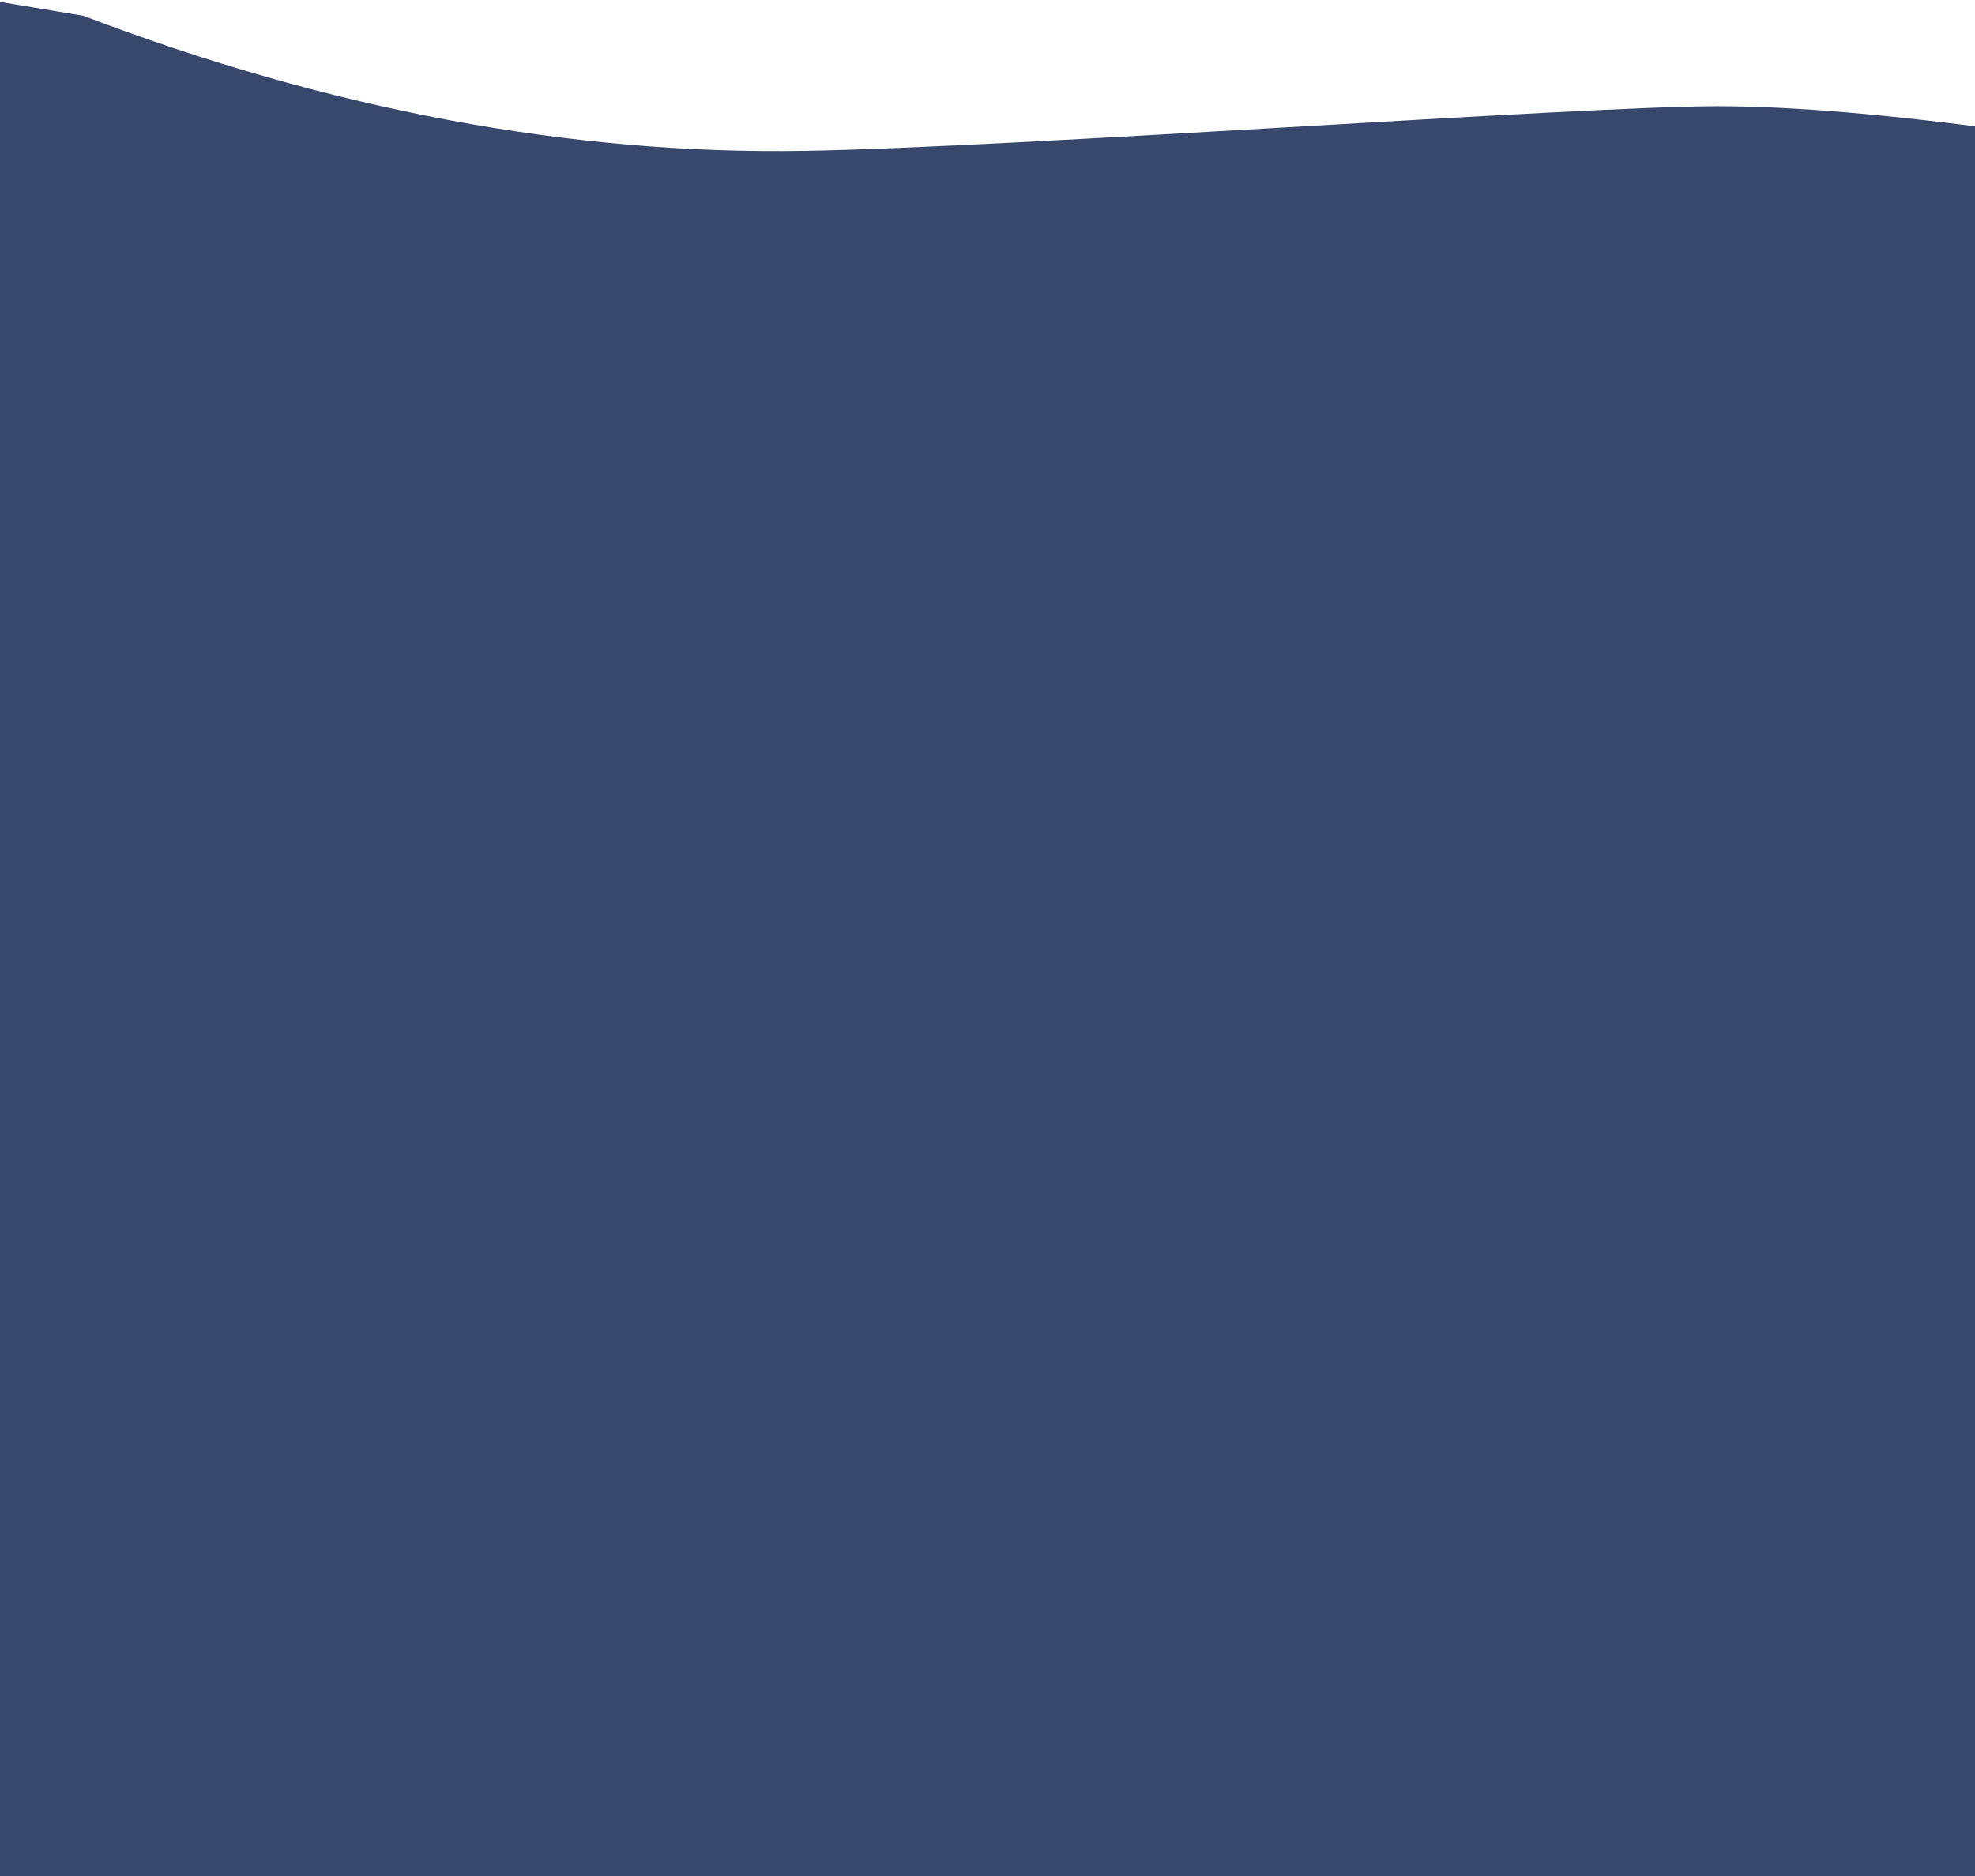
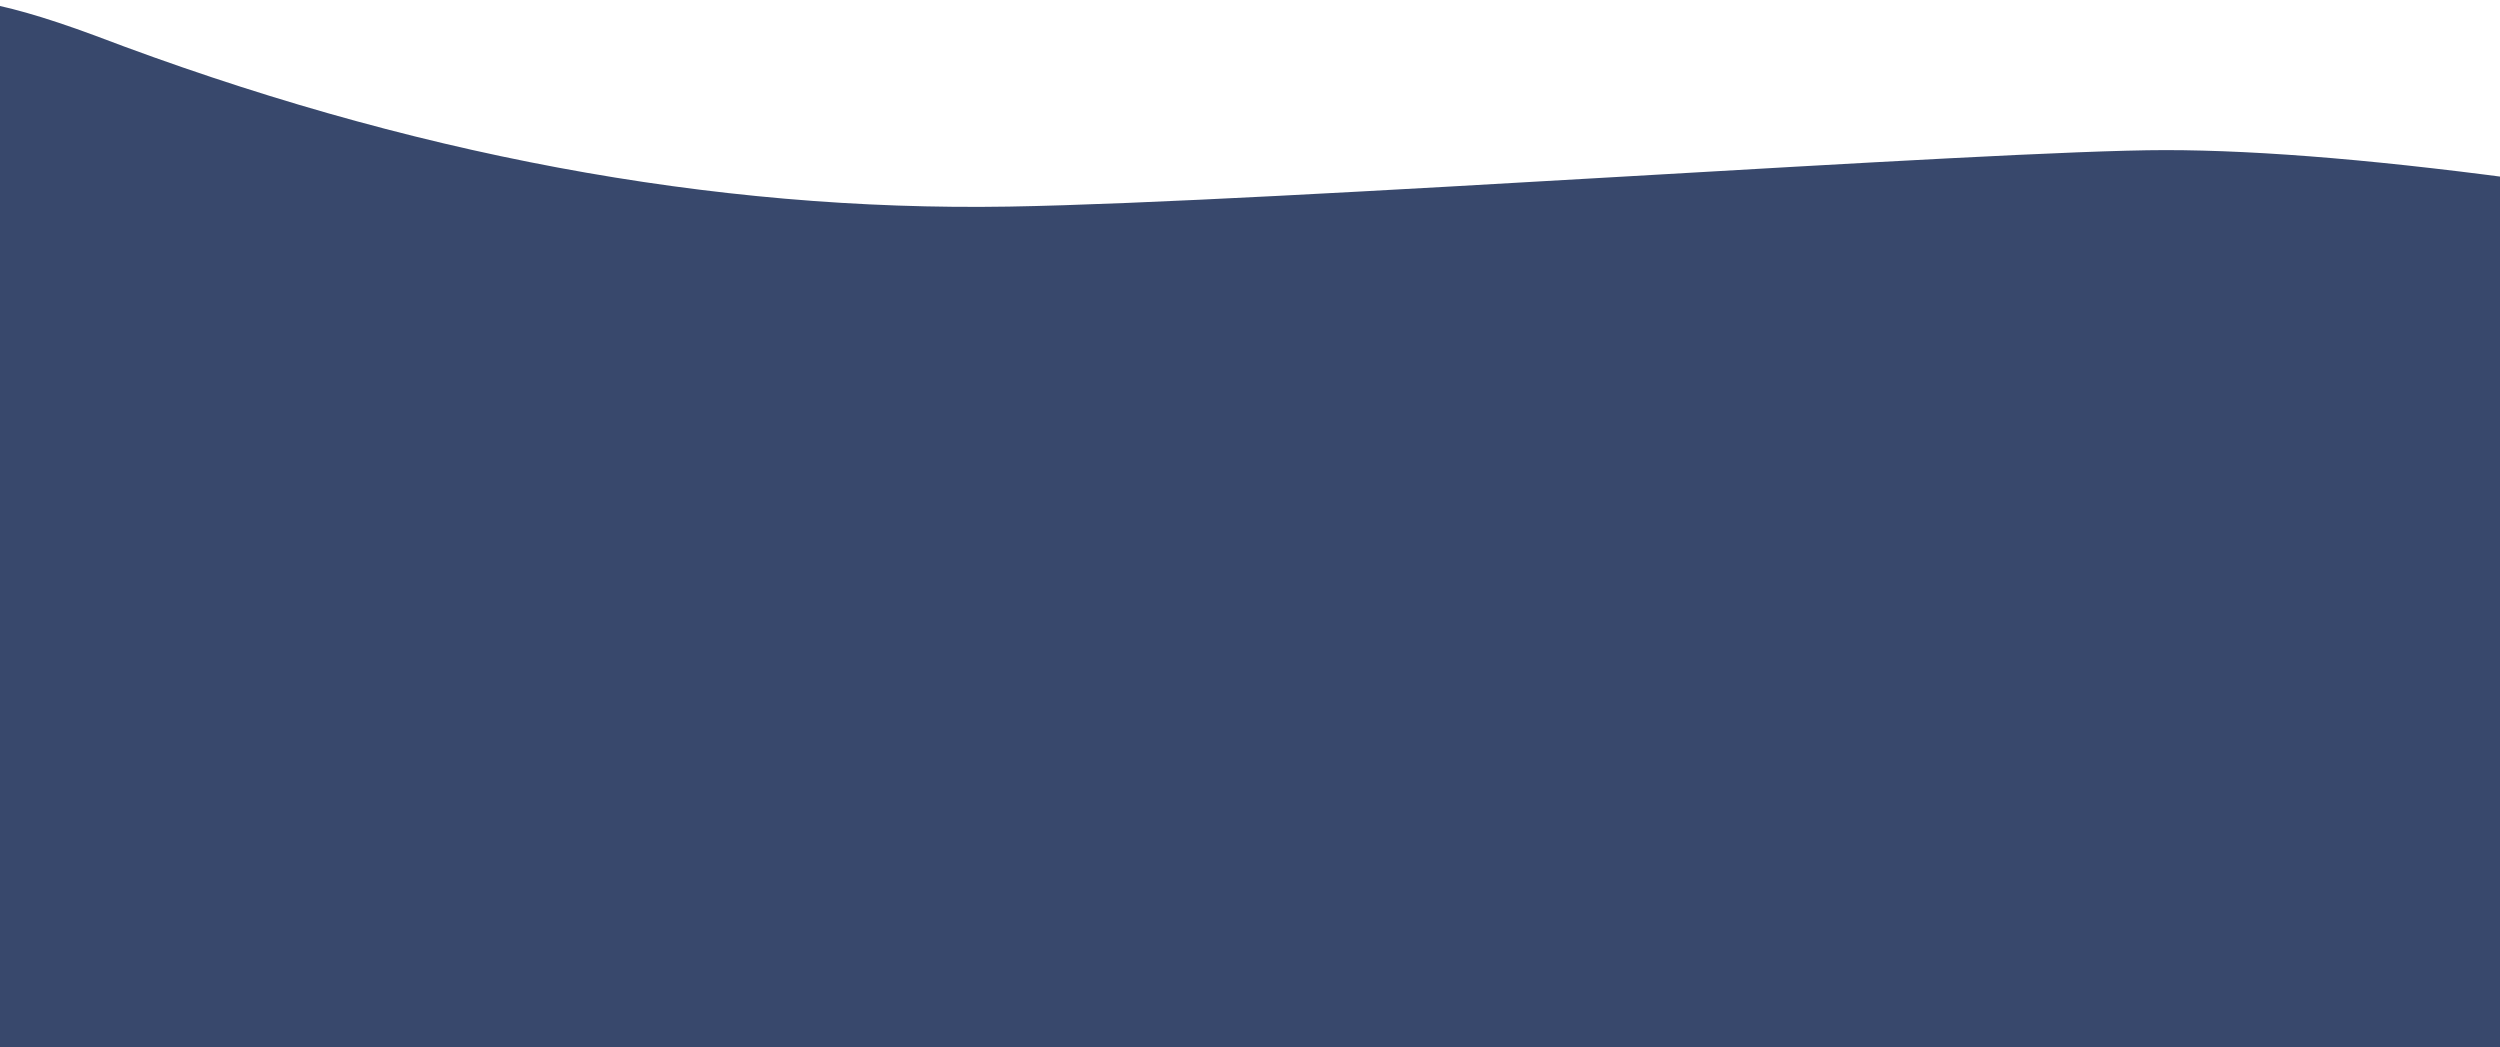
- <svg xmlns="http://www.w3.org/2000/svg" width="320px" height="304px" viewBox="0 0 320 304" version="1.1">
+ <svg xmlns="http://www.w3.org/2000/svg" width="320px" height="134px" viewBox="0 0 320 134" version="1.1">
  <g id="Page-1" stroke="none" stroke-width="1" fill="none" fill-rule="evenodd">
-     <g id="Mobile---Service" transform="translate(0, -3349)" fill="#38486C">
-       <path d="M-3.653,3654 L327,3654 L326.547,3370.346 C306.709,3367.591 290.592,3366.214 278.197,3366.214 C256.057,3366.214 164.352,3372.876 130.352,3373.444 C92.392,3374.079 53.433,3366.781 13.475,3351.55 L-3.648,3348.695 L-3.653,3654 Z" id="Mask-Copy" />
+     <g id="Mobile---Menu-" transform="translate(0, -453)" fill="#38486C">
+       <path d="M-5,610 L326,610 L325.546,476.346 C305.688,473.591 289.554,472.214 277.146,472.214 C254.983,472.214 163.181,478.876 129.146,479.444 C91.146,480.079 52.146,472.781 12.146,457.55 C-1.032,452.666 -8.414,451.714 -10,454.695 C-41.417,513.739 -39.75,565.507 -5,610 Z" id="Mask-Copy" />
    </g>
  </g>
</svg>
